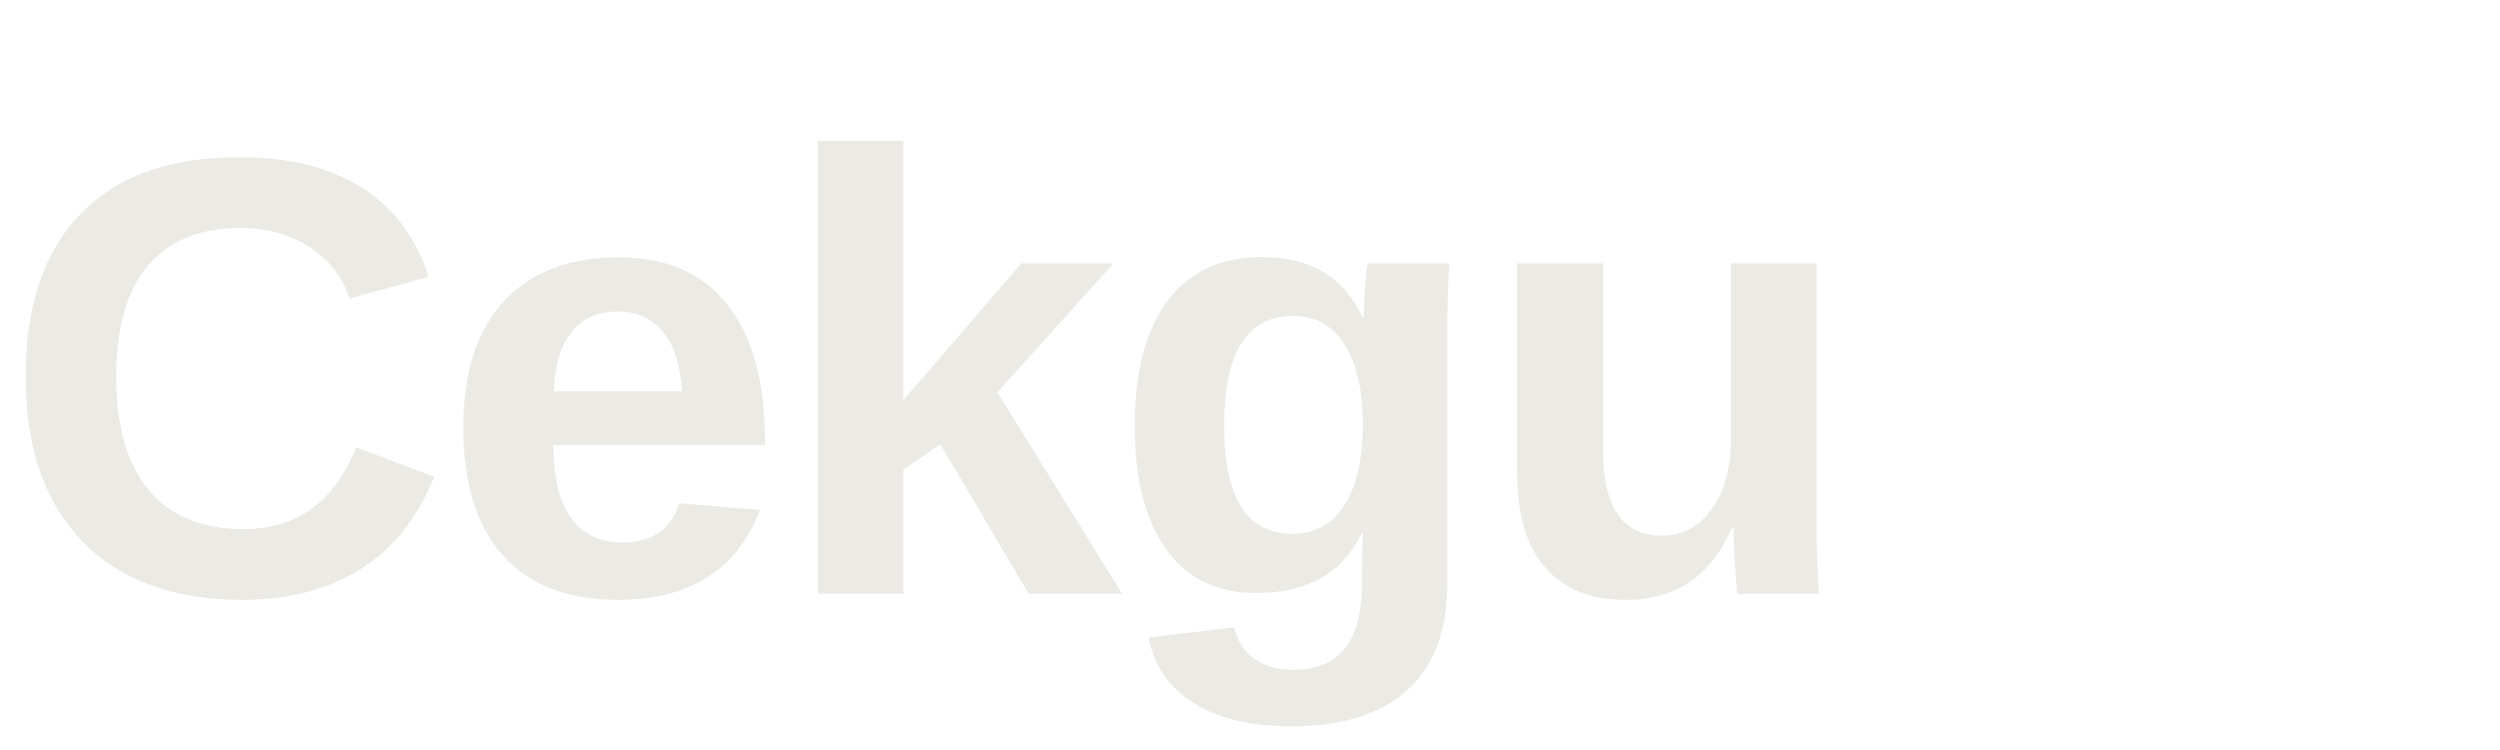
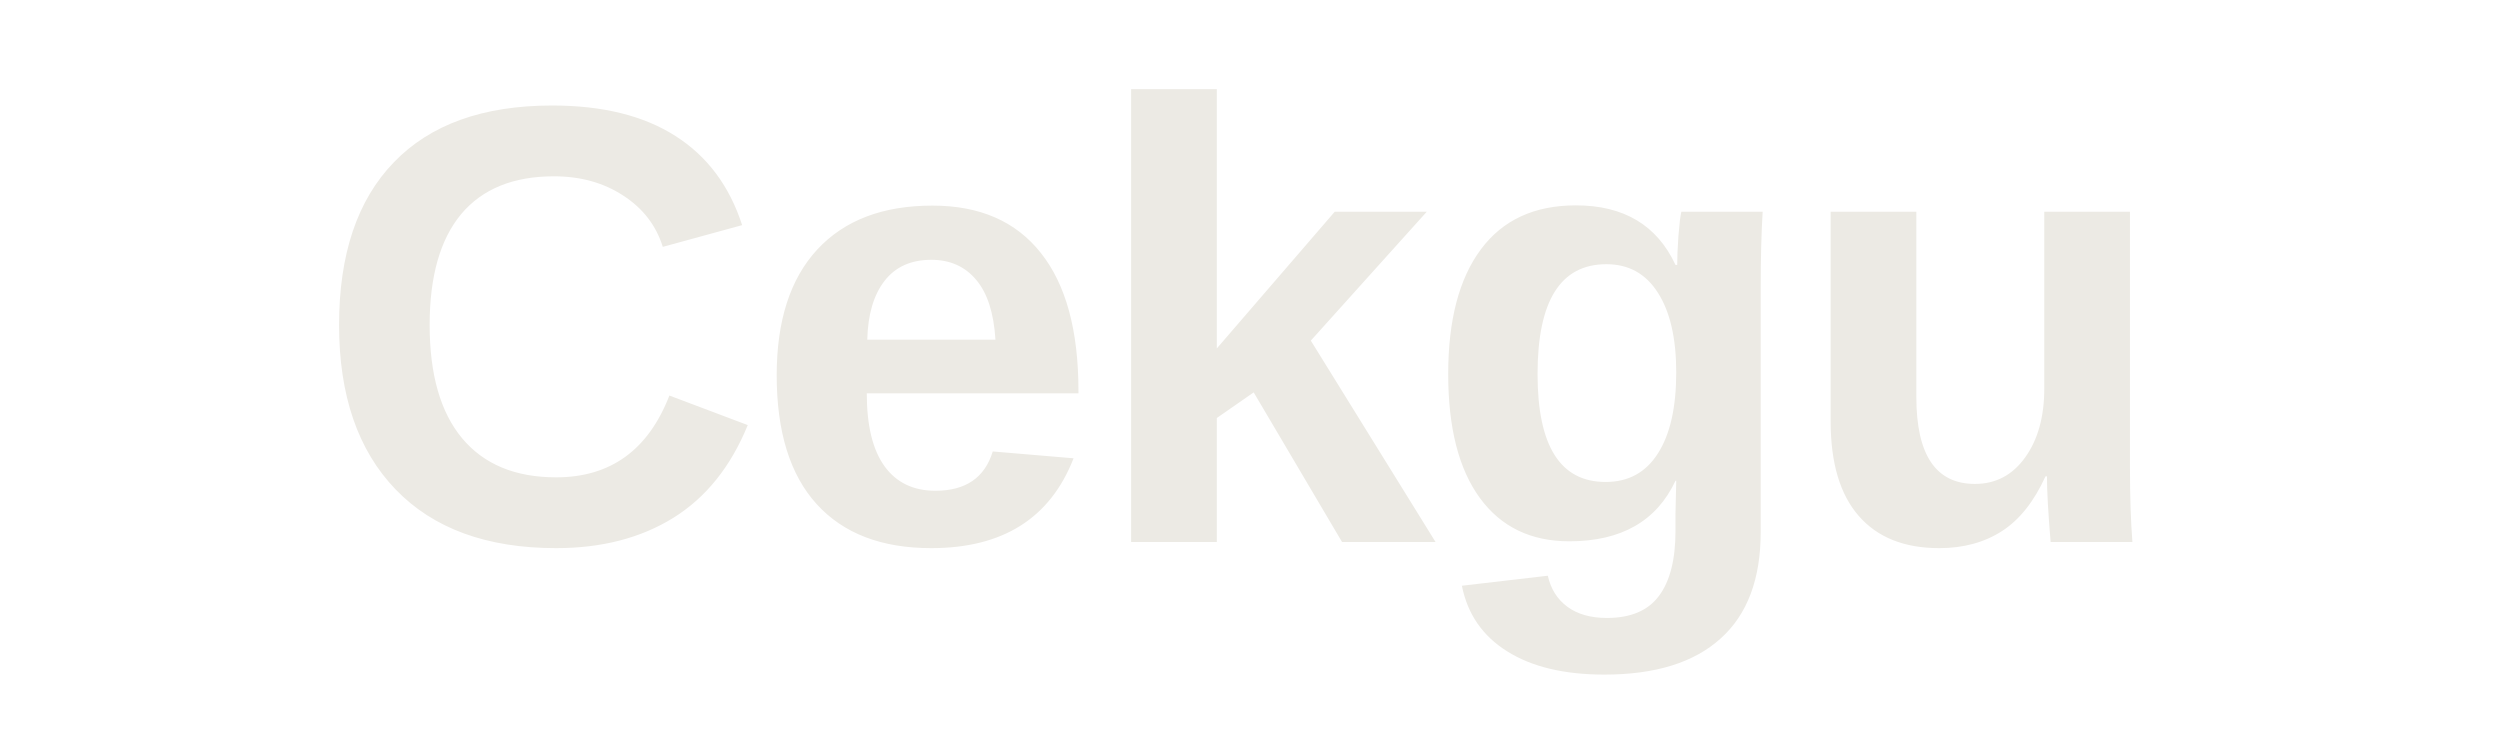
<svg xmlns="http://www.w3.org/2000/svg" viewBox="0 0 160 48" role="img" aria-label="Cekgu">
-   <text x="0" y="38" fill="#eceae4" font-family="'Schibsted Grotesk', 'Helvetica Neue', Arial, sans-serif" font-size="40" font-weight="700" letter-spacing="-0.8">Cekgu</text>
+   <g transform="translate(20.06 -3.31)">
+     <text x="0" y="38" fill="#eceae4" font-family="'Schibsted Grotesk', 'Helvetica Neue', Arial, sans-serif" font-size="40" font-weight="700" letter-spacing="-0.8">Cekgu</text>
+   </g>
</svg>
